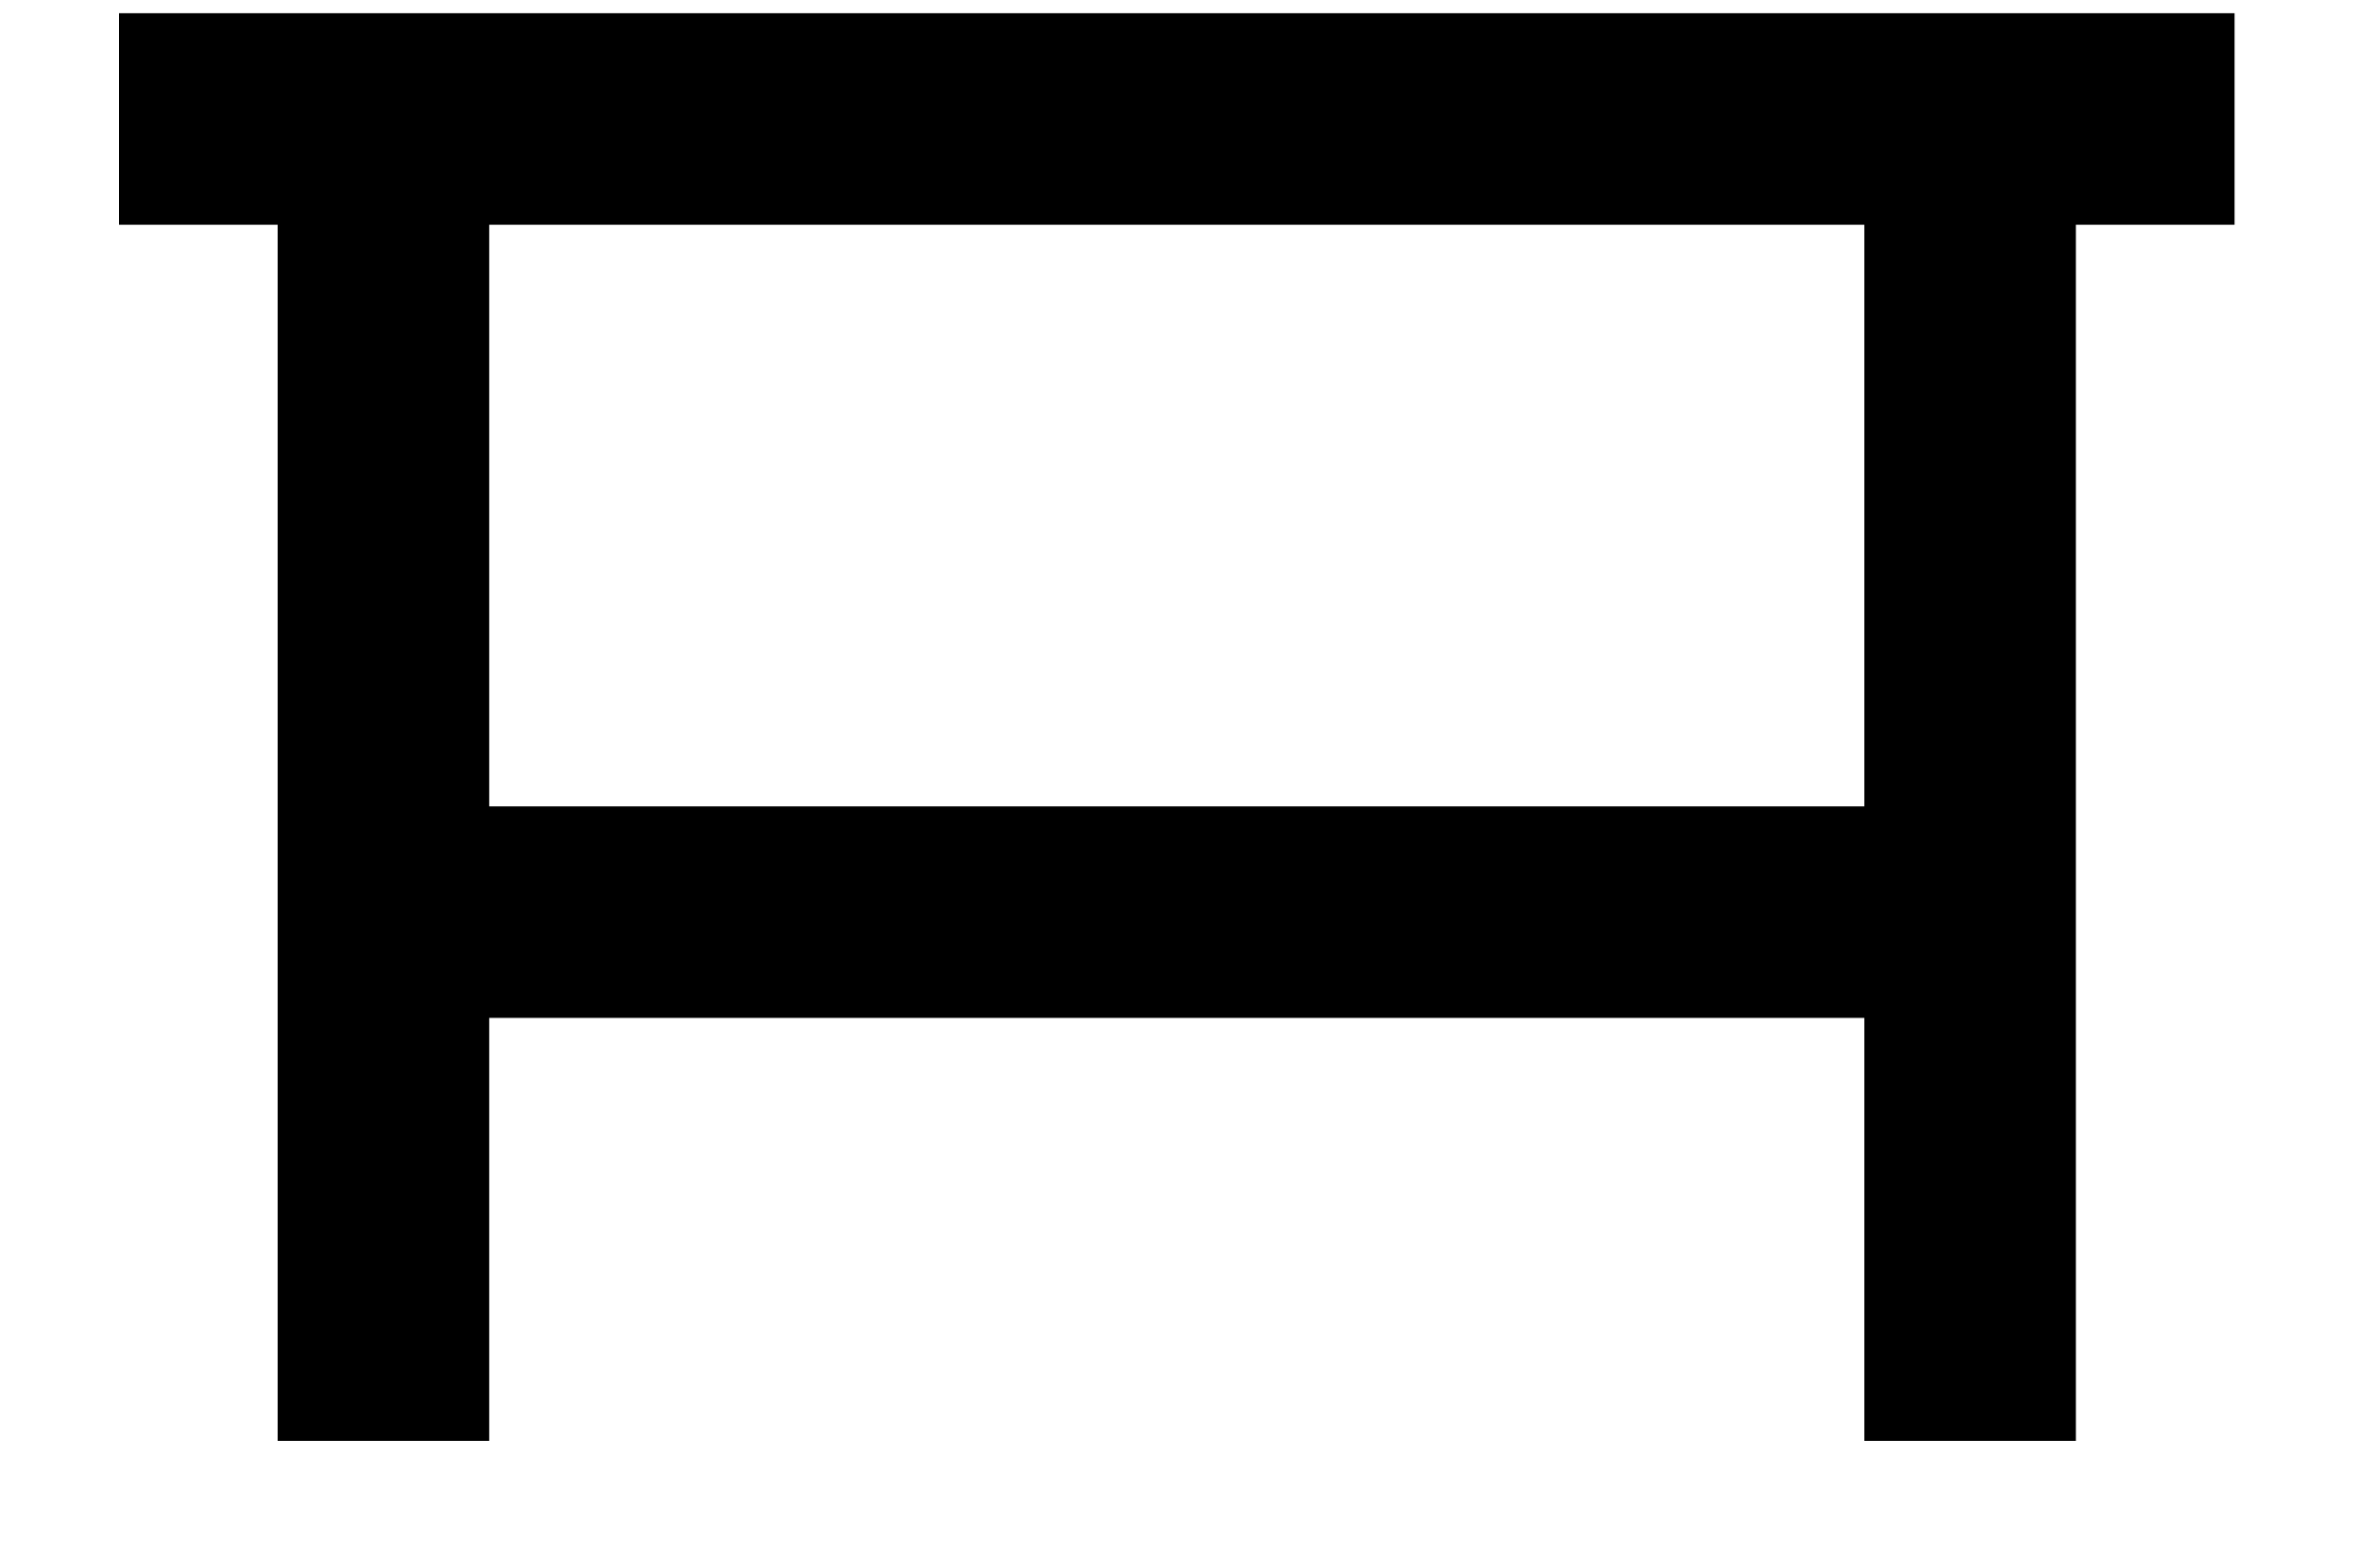
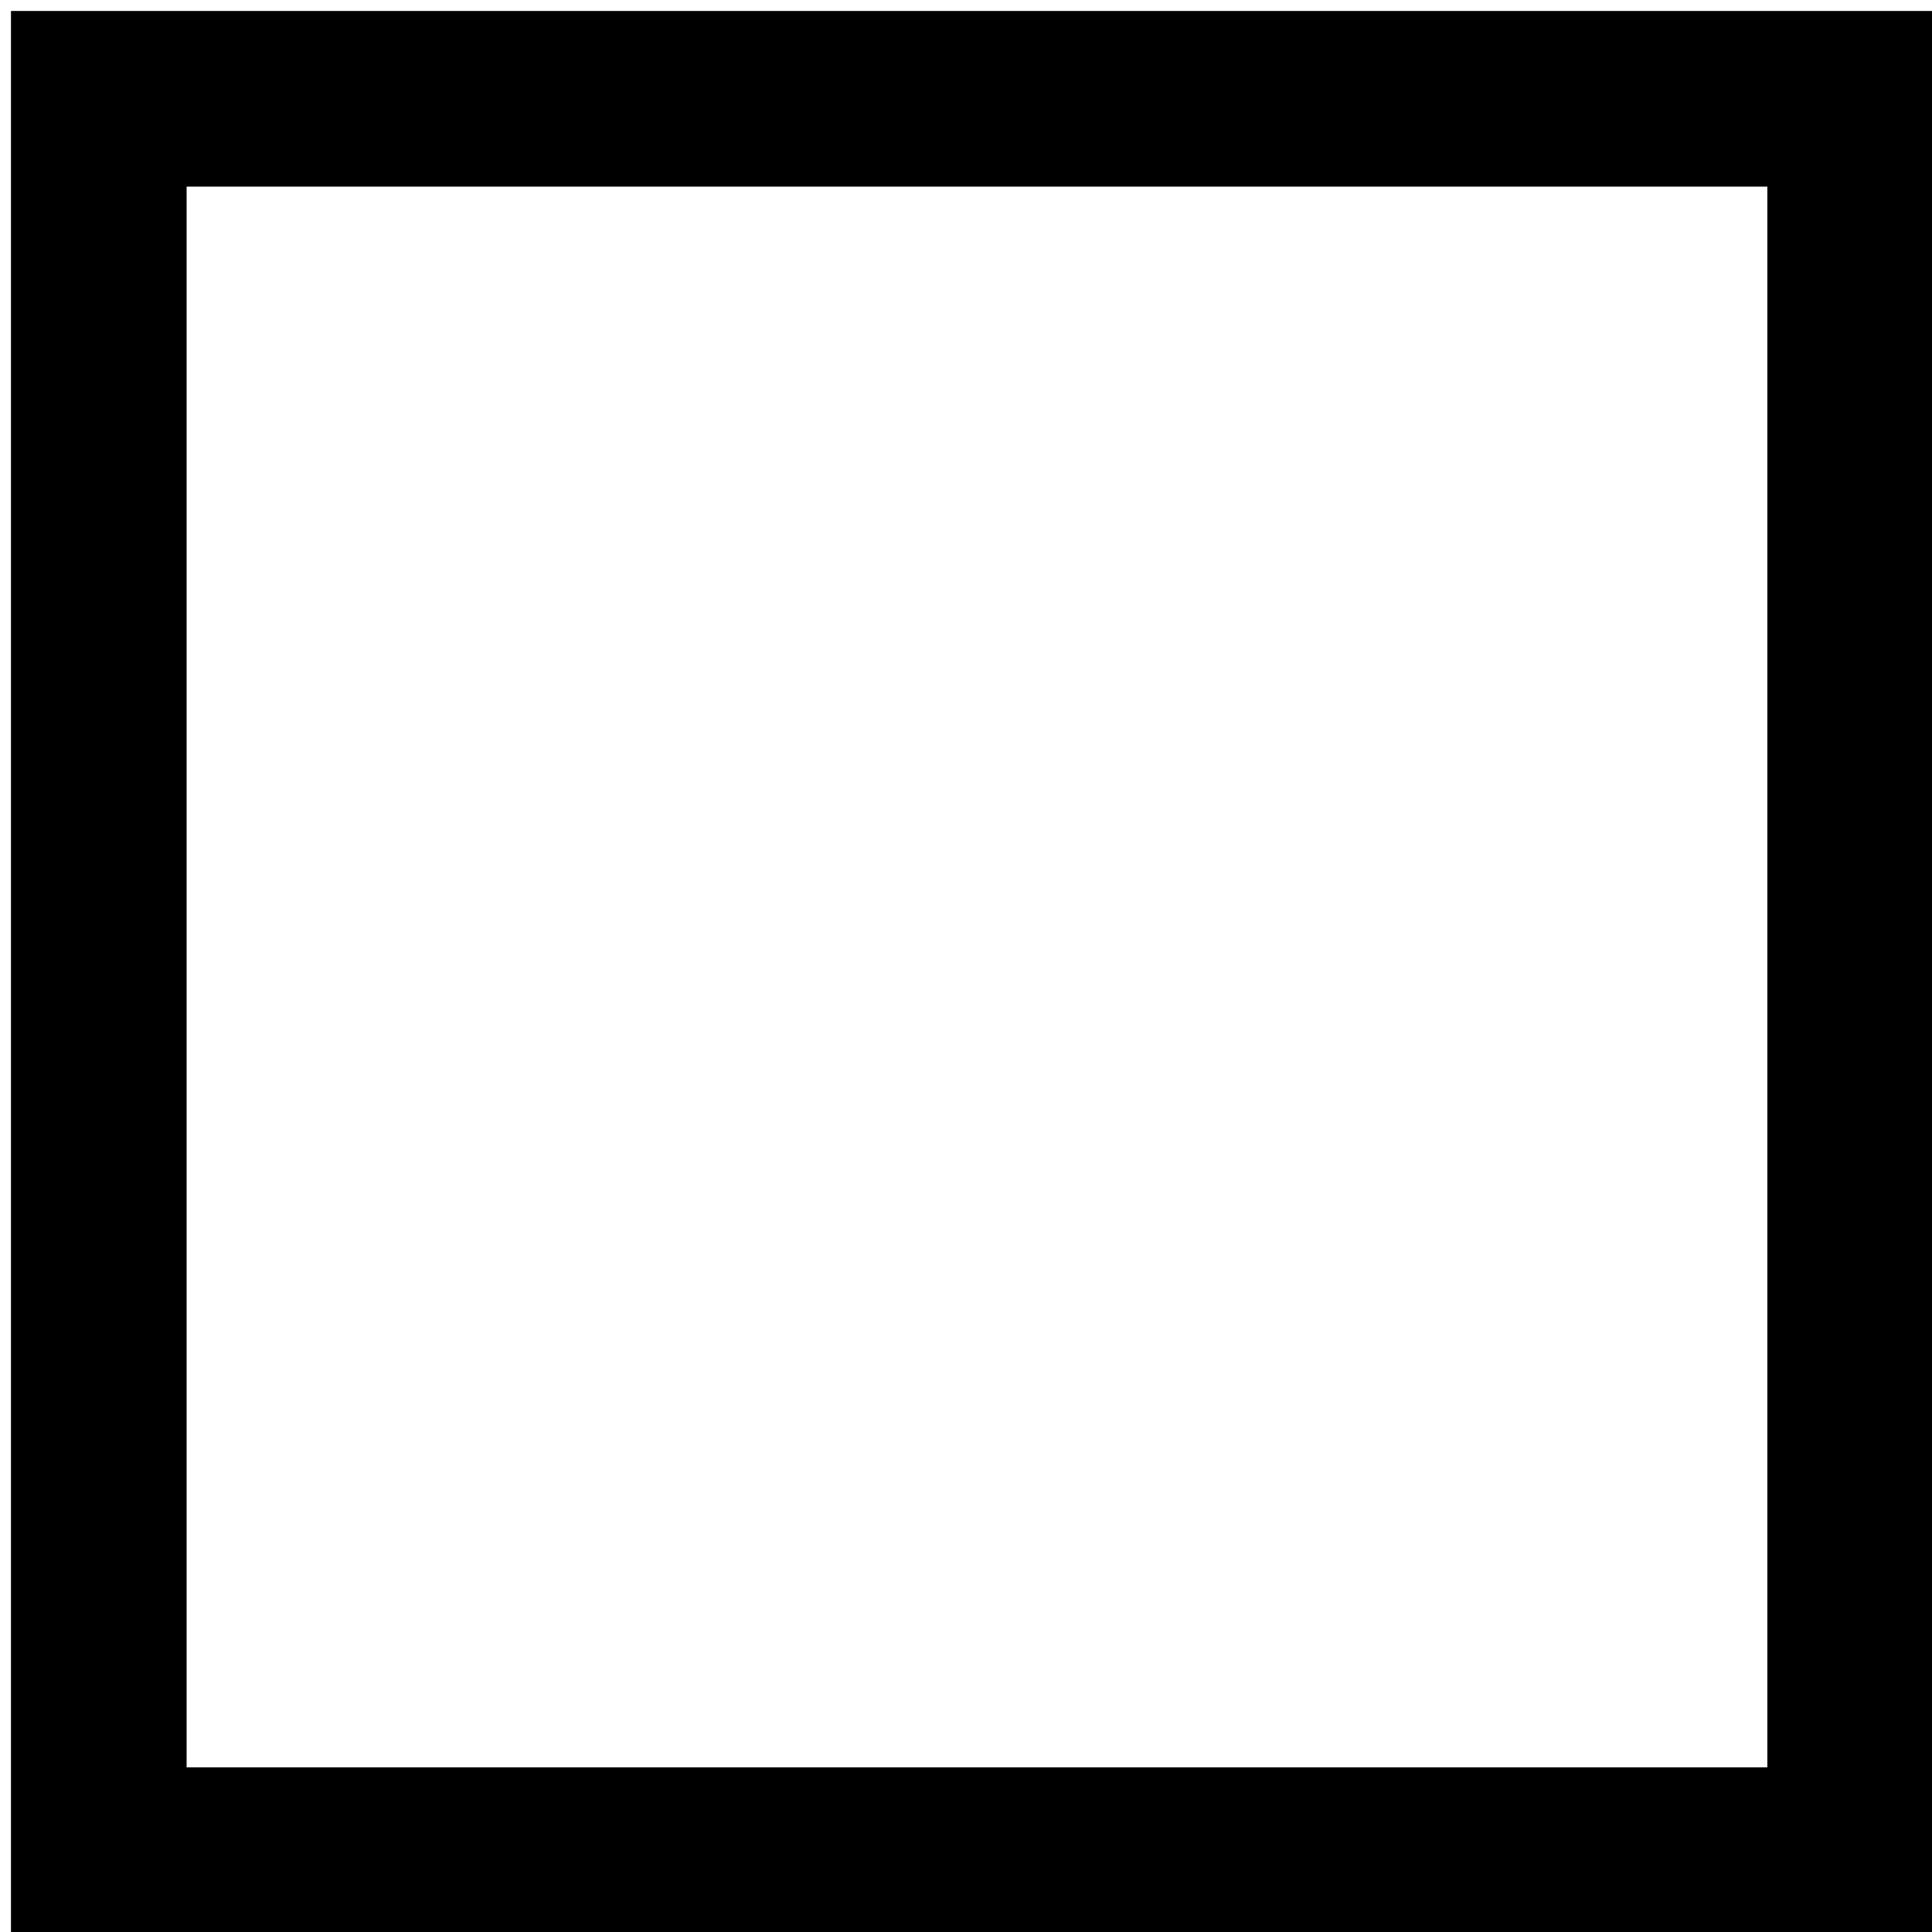
- <svg xmlns="http://www.w3.org/2000/svg" width="90" height="59" style="background:0 0;background-color:transparent" viewBox="-0.5 -0.5 90 59">
-   <path fill="none" stroke="#000" stroke-miterlimit="10" stroke-width="8" d="M14 4v50M74 4v50M4 4h80M14 34h60" pointer-events="stroke" style="stroke:light-dark(#000,#fff)" />
+ <svg xmlns="http://www.w3.org/2000/svg" width="88" height="88" style="background:0 0;background-color:transparent" viewBox="-0.5 -0.5 88 88">
+   <path fill="none" stroke="#000" stroke-width="8" d="M4 4h80v80H4z" pointer-events="all" style="stroke:light-dark(#000,#fff)" />
</svg>
